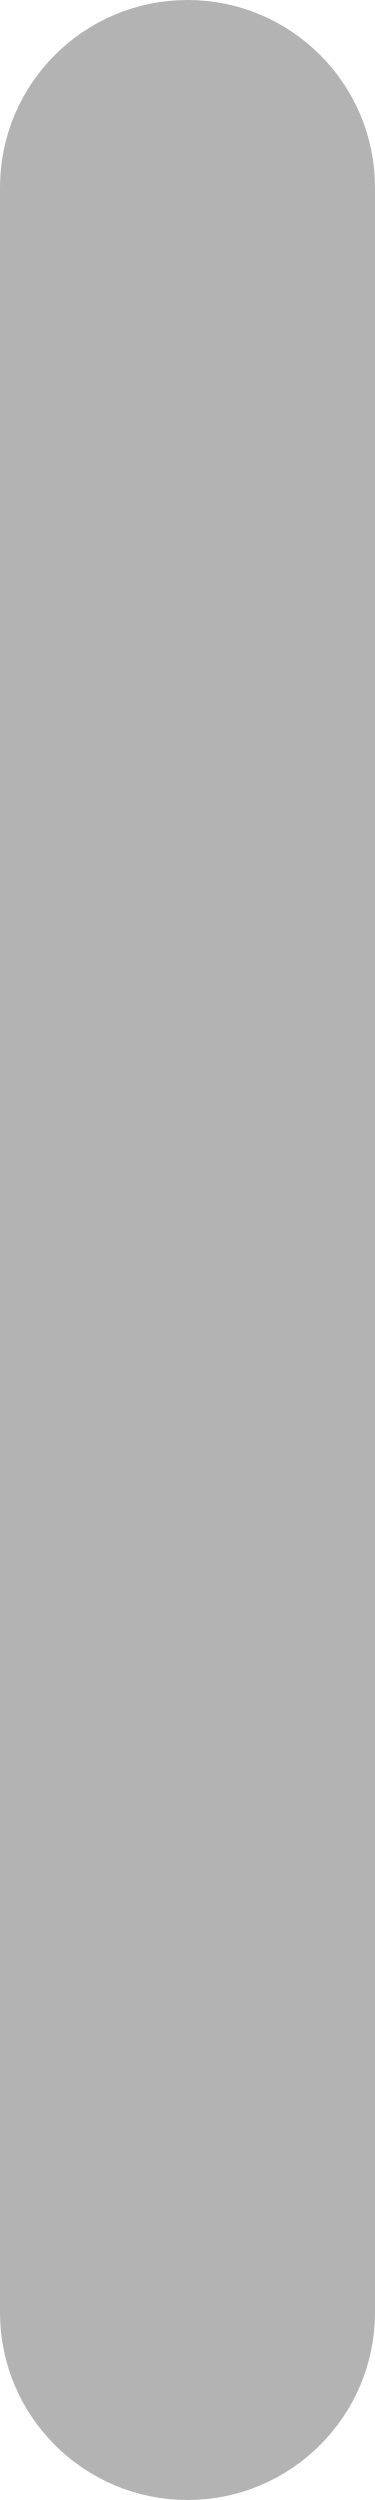
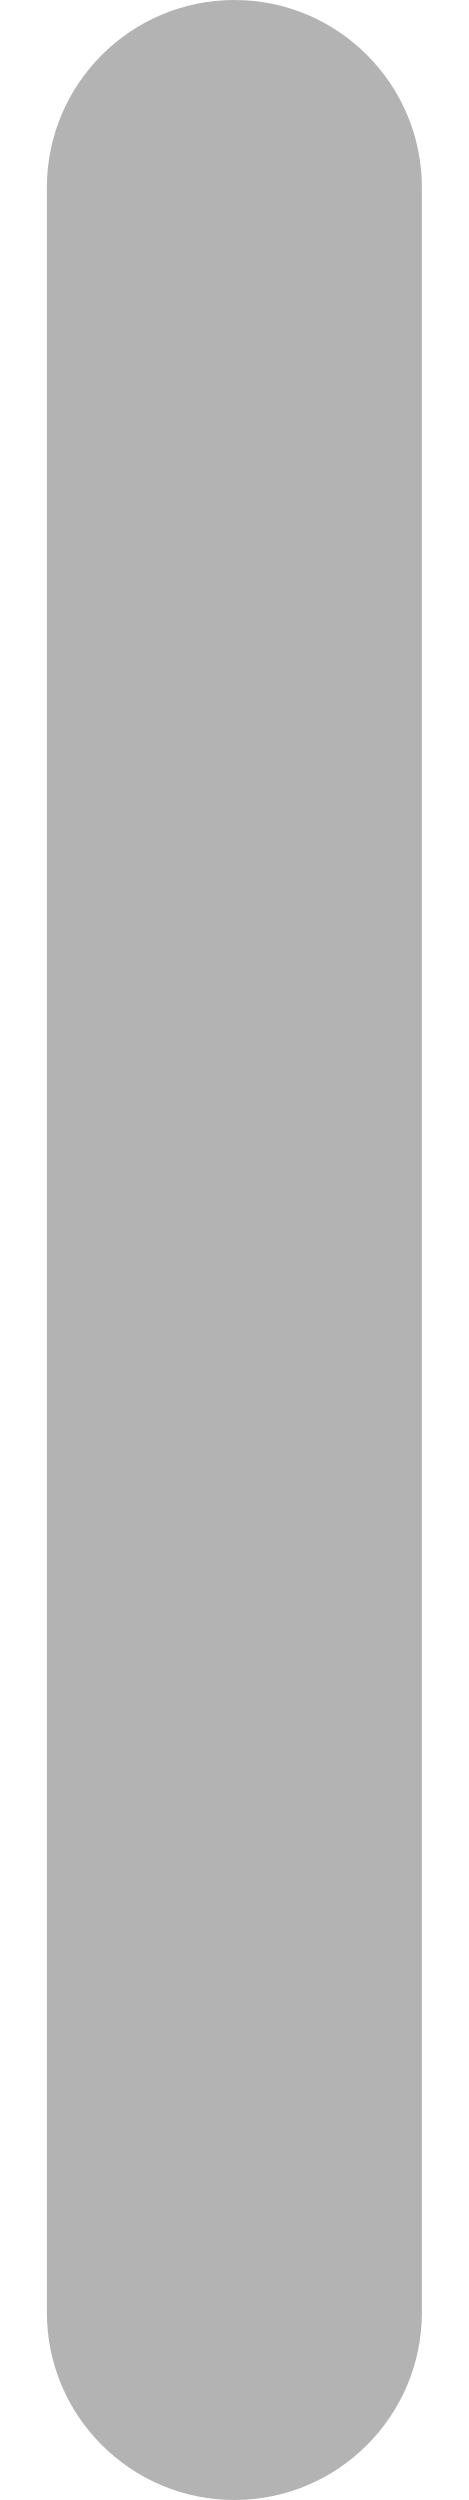
- <svg xmlns="http://www.w3.org/2000/svg" width="3px" height="20px" viewBox="37 7 3 20" version="1.1">
+ <svg xmlns="http://www.w3.org/2000/svg" width="3px" height="16px" viewBox="37 7 3 20" version="1.1">
  <path id="Rounded-Rectangle" d="M38.5 7 C37.672 7 37 7.672 37 8.5 L37 25.5 C37 26.328 37.672 27 38.5 27 L38.5 27 C39.328 27 40 26.328 40 25.5 L40 8.5 C40 7.672 39.328 7 38.5 7 Z" fill="#000000" fill-opacity="0.3" stroke="none" />
</svg>
